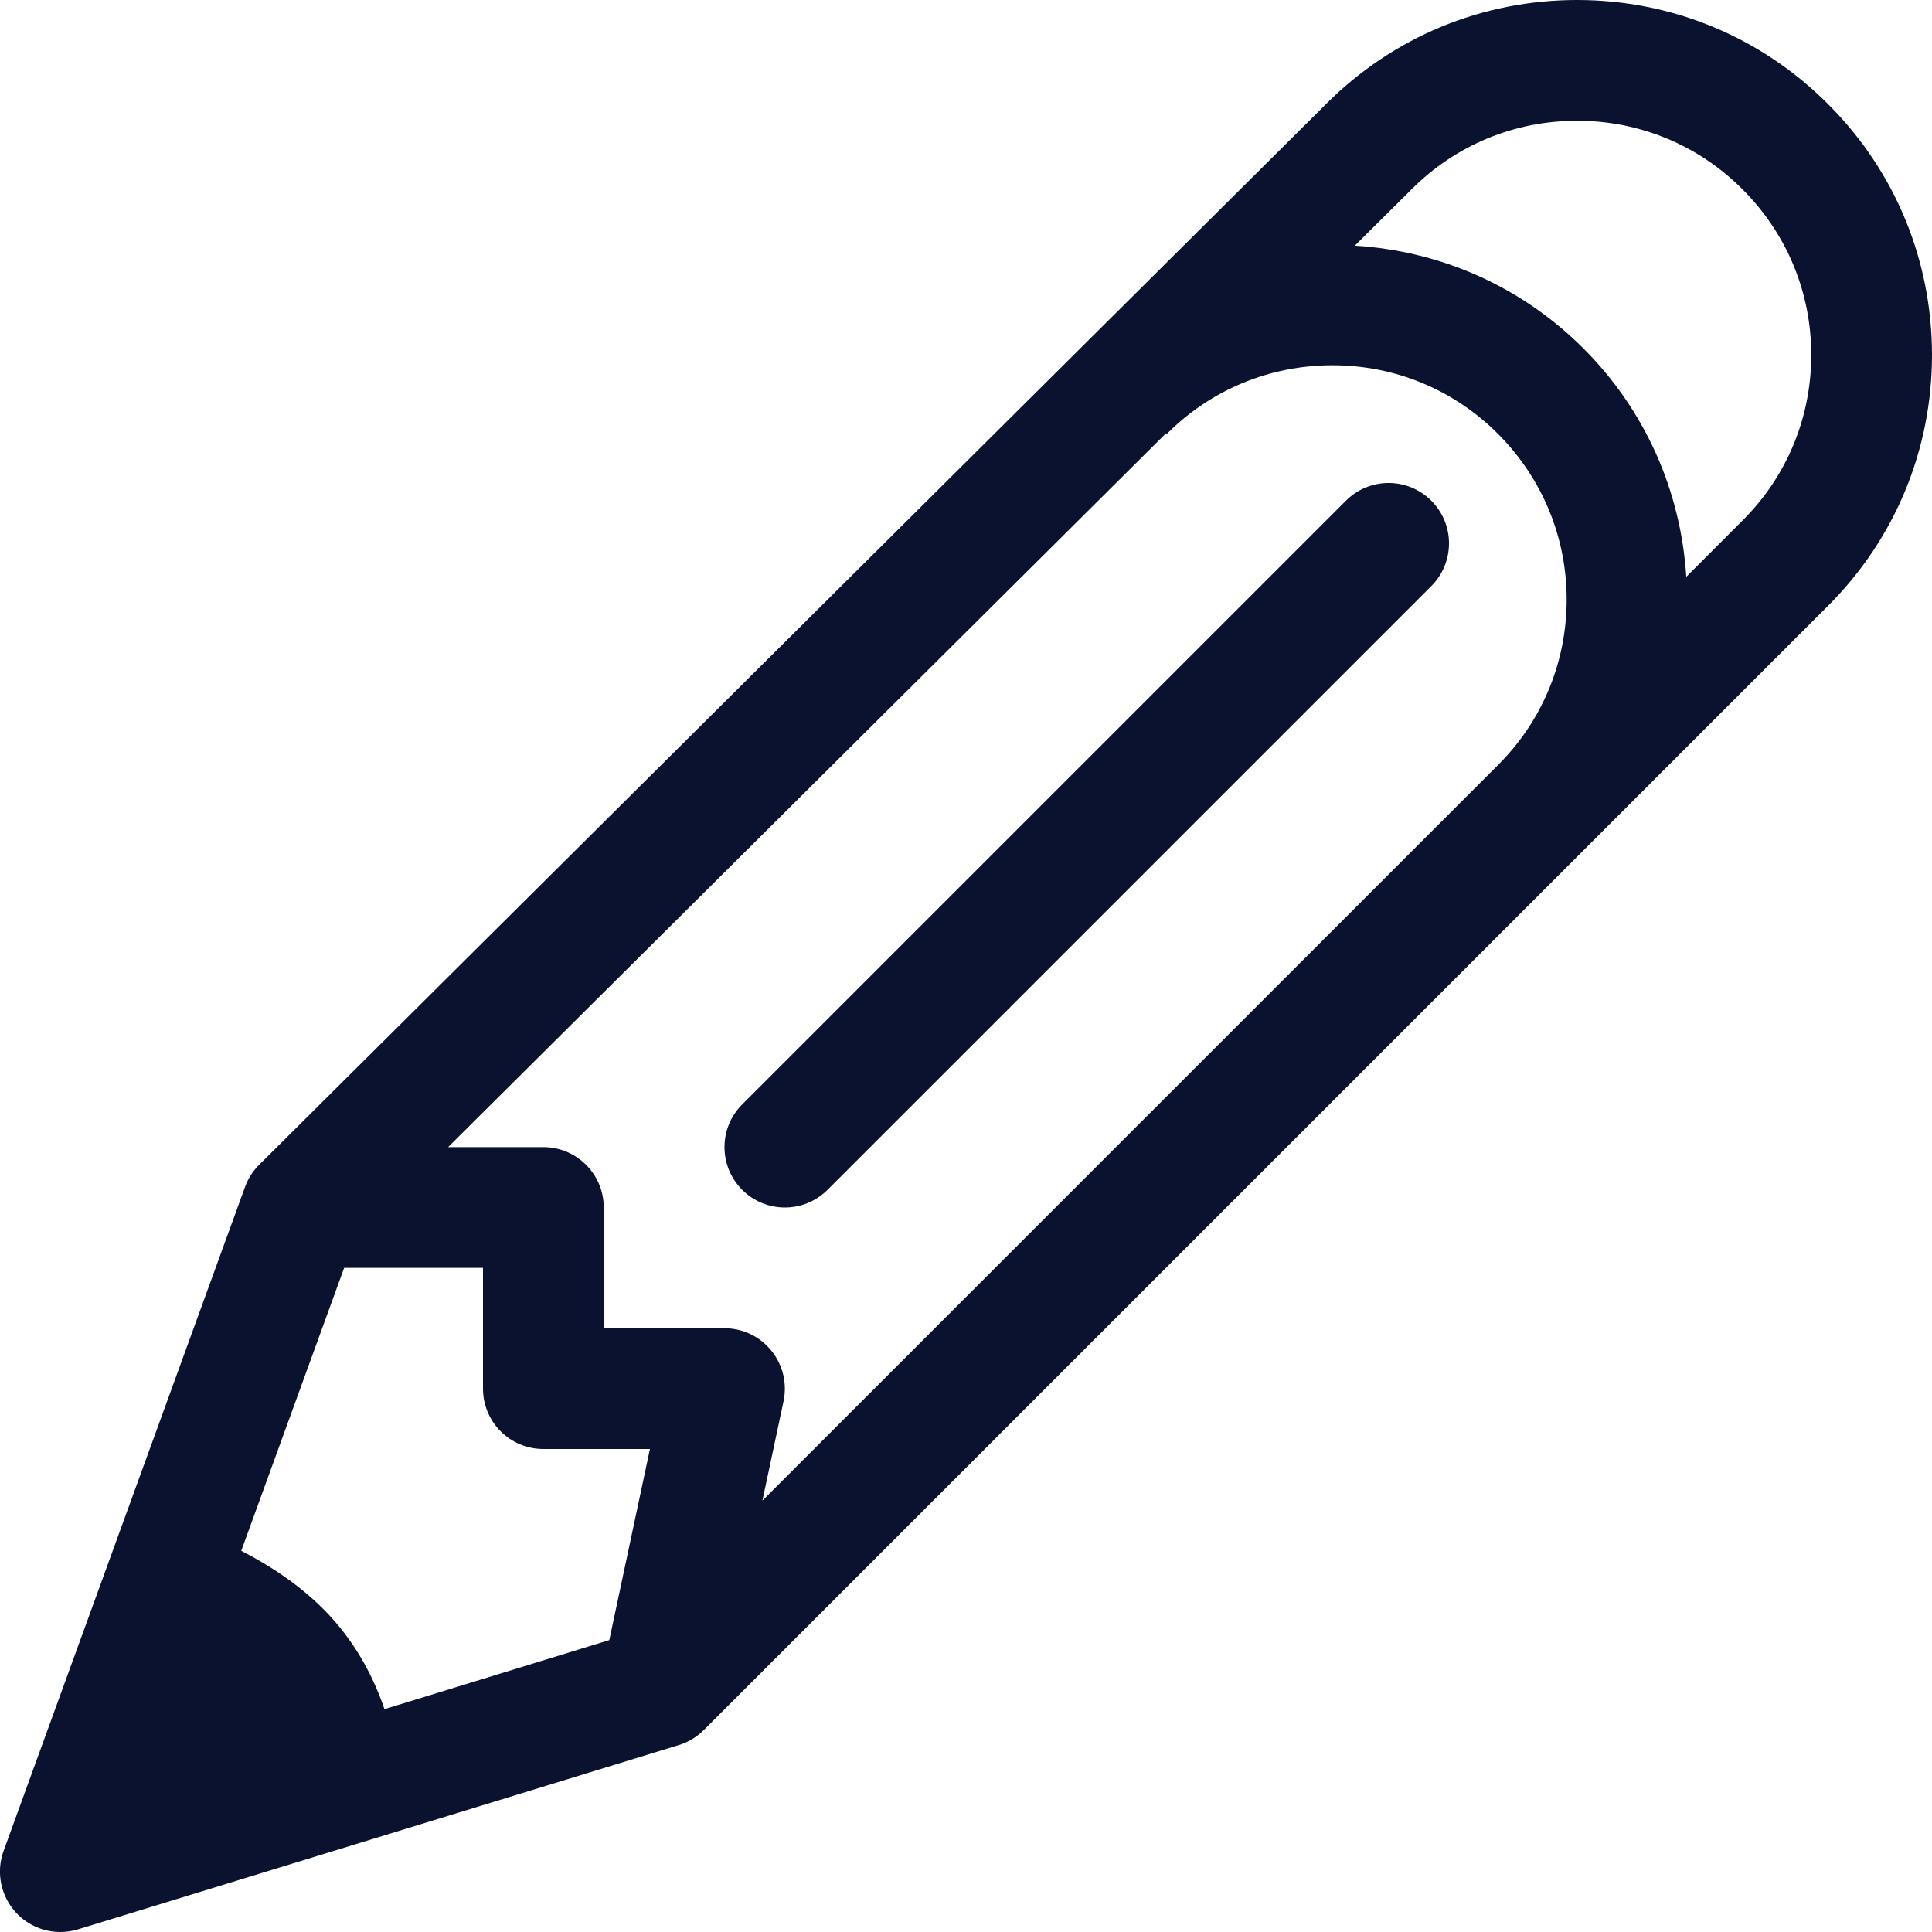
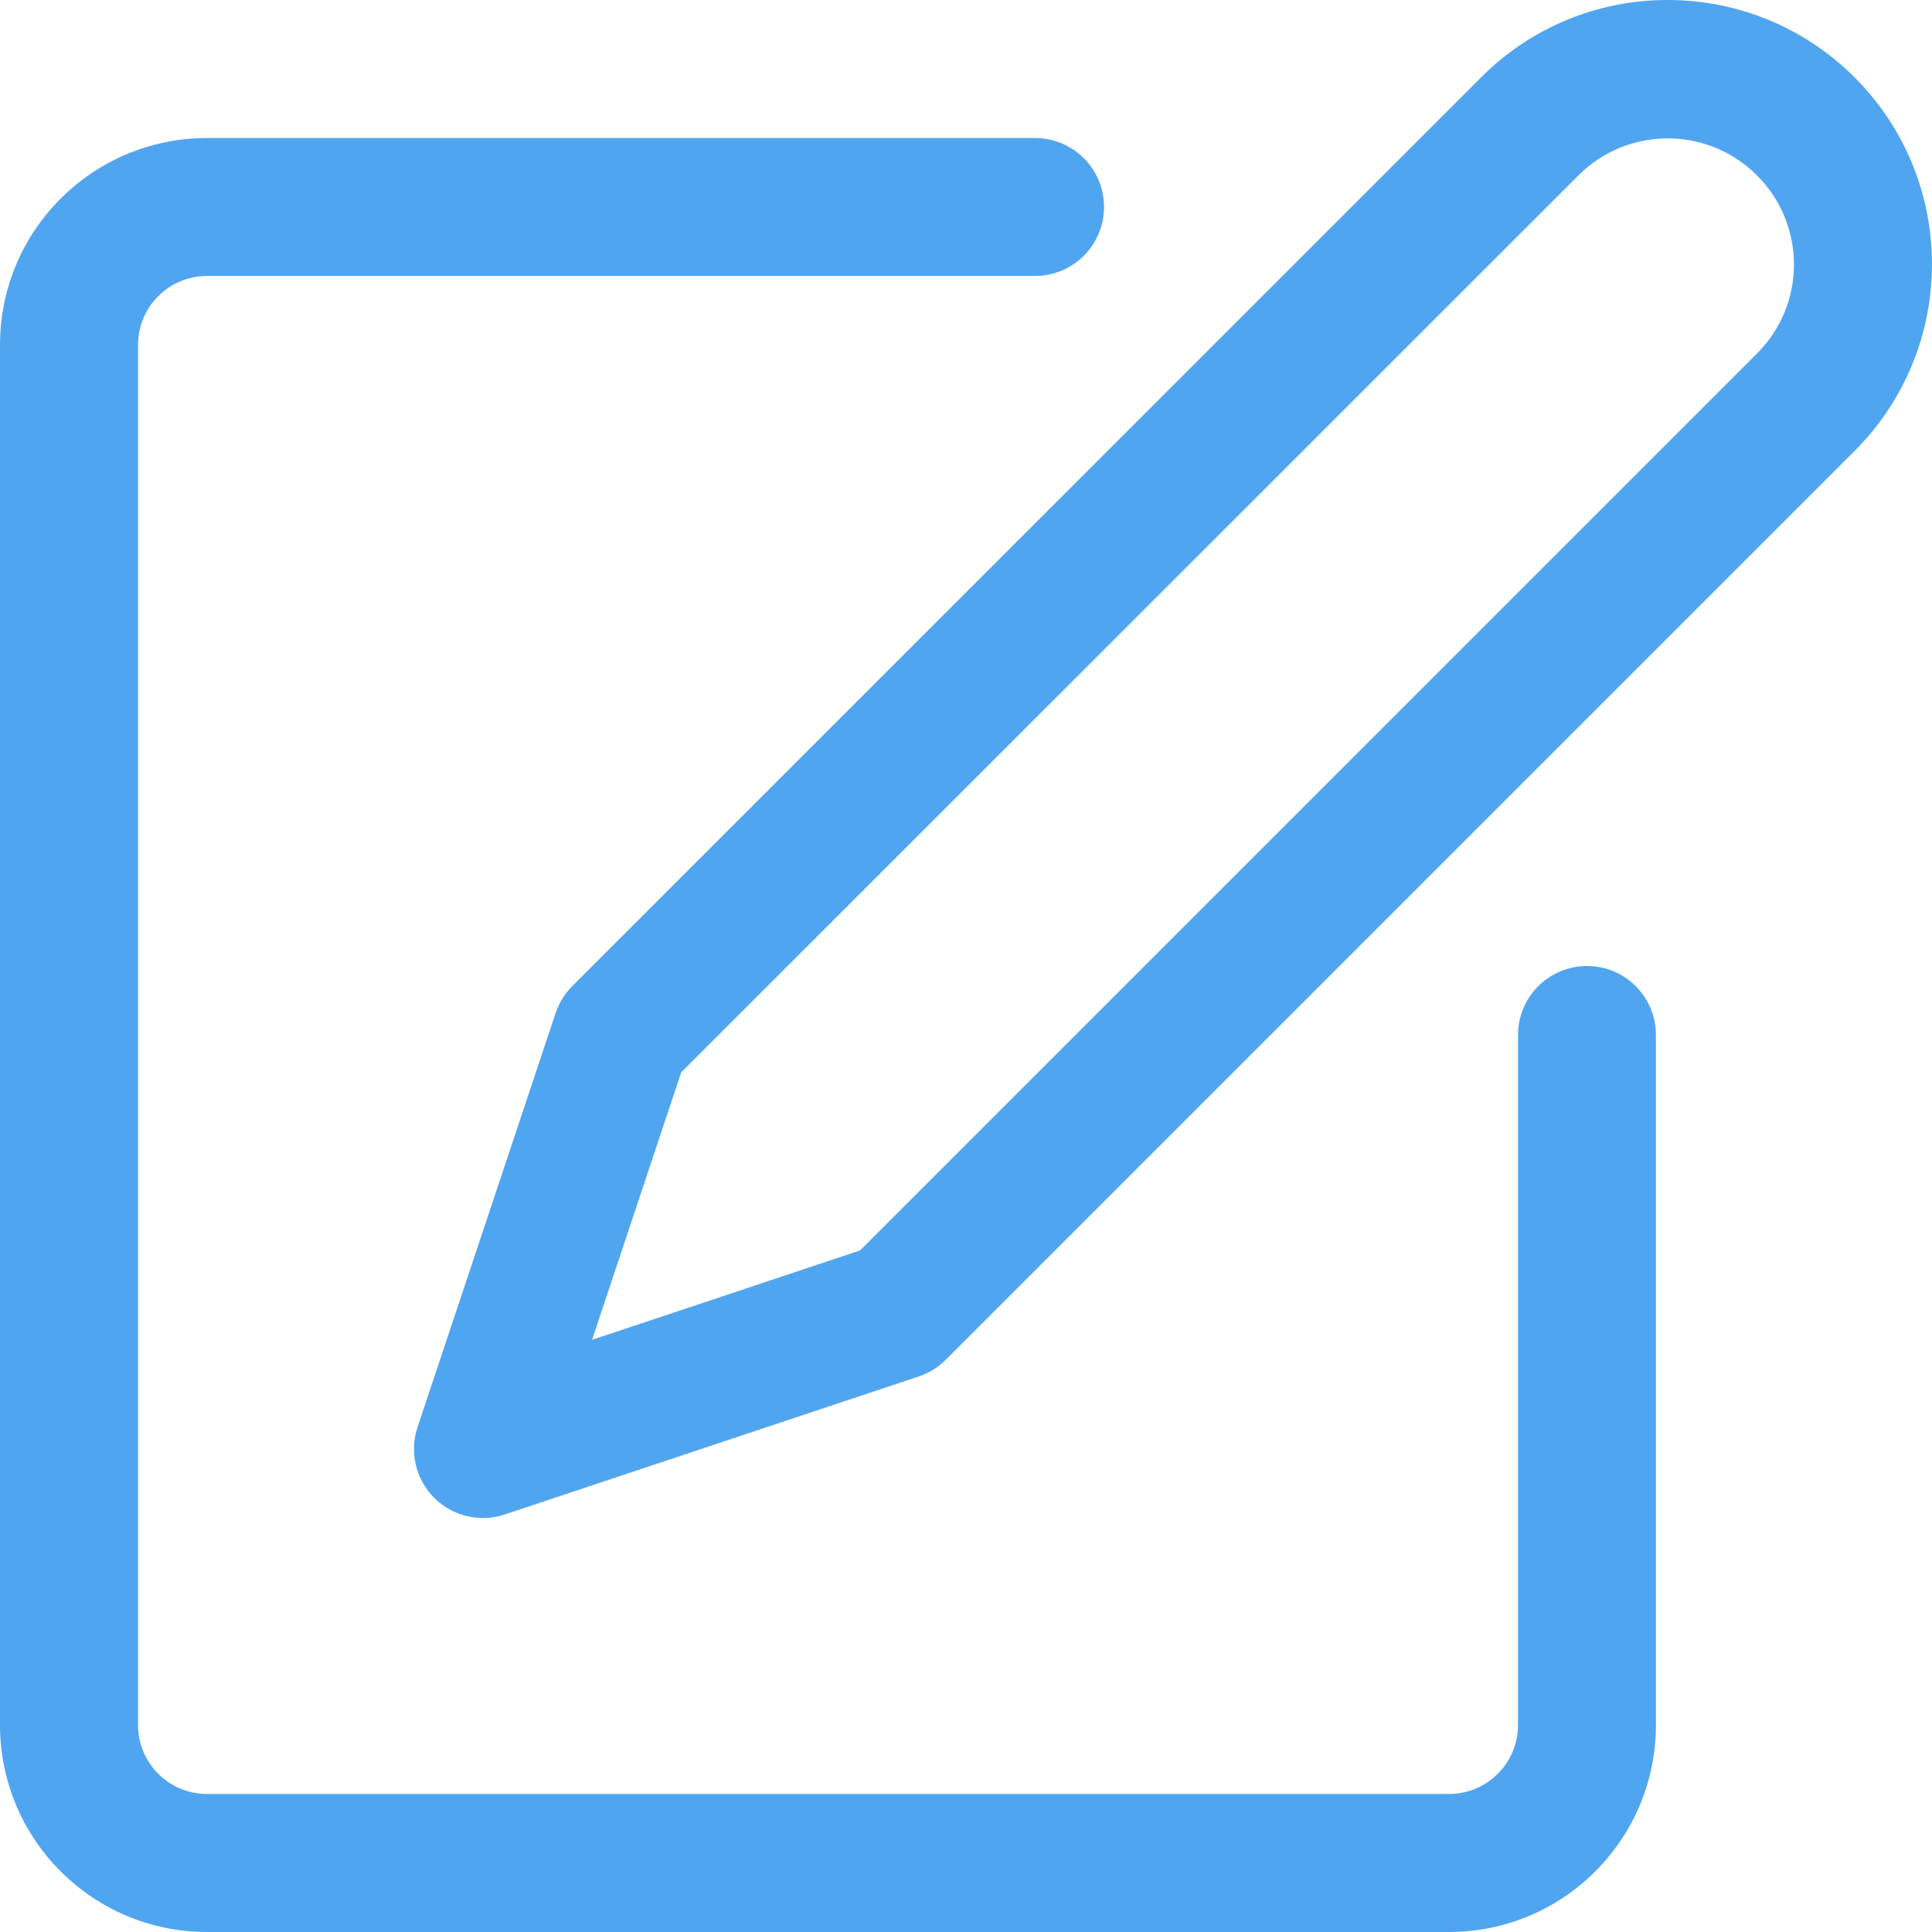
- <svg xmlns="http://www.w3.org/2000/svg" version="1.1" id="Capa_1" x="0px" y="0px" width="512px" height="512px" viewBox="0 0 32 32" style="enable-background:new 0 0 32 32;" xml:space="preserve">
-   <g>
-     <g>
-       <g id="Pencil">
-         <g>
-           <path d="M30.276,1.722C29.168,0.611,27.69,0,26.121,0s-3.045,0.61-4.154,1.72L4.294,19.291c-0.105,0.104-0.185,0.229-0.235,0.367     l-4,11c-0.129,0.355-0.046,0.756,0.215,1.031C0.466,31.891,0.729,32,1,32c0.098,0,0.196-0.014,0.293-0.044l9.949-3.052     c0.156-0.047,0.298-0.133,0.414-0.248l18.621-18.621C31.389,8.926,32,7.448,32,5.878C31.999,4.309,31.389,2.832,30.276,1.722z      M10.092,27.165l-3.724,1.144c-0.217-0.637-0.555-1.201-1.016-1.662c-0.401-0.399-0.866-0.709-1.356-0.961L5.7,21H8v2     c0,0.553,0.447,1,1,1h1.765L10.092,27.165z M24.812,12.671L12.628,24.855l0.35-1.647c0.062-0.296-0.012-0.603-0.202-0.837     C12.586,22.136,12.301,22,12,22h-2v-2c0-0.552-0.448-1-1-1H7.422L19.315,7.175l0.012,0.011c0.732-0.733,1.707-1.136,2.742-1.136     s2.011,0.403,2.742,1.136s1.138,1.707,1.138,2.743C25.949,10.965,25.546,11.938,24.812,12.671z M28.862,8.621L27.93,9.554     c-0.09-1.429-0.683-2.761-1.703-3.782c-1.021-1.022-2.354-1.614-3.787-1.703l0.938-0.931l0.002-0.002     C24.11,2.403,25.085,2,26.121,2s2.01,0.403,2.741,1.136C29.596,3.869,30,4.843,30,5.878C30,6.915,29.598,7.889,28.862,8.621z      M22.293,8.293l-10,10c-0.391,0.391-0.391,1.023,0,1.414C12.487,19.902,12.744,20,13,20s0.511-0.098,0.707-0.293l10-10     c0.391-0.391,0.391-1.023,0-1.414C23.315,7.902,22.684,7.902,22.293,8.293z" data-original="#000000" class="active-path" data-old_color="#000000" fill="#0A1230" />
-         </g>
-       </g>
-     </g>
-   </g>
+ <svg xmlns="http://www.w3.org/2000/svg" width="18" height="18" viewBox="0 0 18 18" fill="none">
+   <path d="M14.786 9C14.431 9 14.143 9.288 14.143 9.643V16.071C14.143 16.426 13.855 16.714 13.5 16.714H1.929C1.573 16.714 1.286 16.426 1.286 16.071V3.214C1.286 2.859 1.573 2.571 1.929 2.571H9.643C9.998 2.571 10.286 2.283 10.286 1.928C10.286 1.573 9.998 1.286 9.643 1.286H1.929C0.863 1.286 0 2.149 0 3.214V16.071C0 17.136 0.863 18 1.929 18H13.5C14.565 18 15.428 17.136 15.428 16.071V9.643C15.428 9.288 15.141 9 14.786 9Z" fill="#50A5F1" />
+   <path d="M17.279 0.721C16.818 0.259 16.192 -6.51636e-05 15.539 1.01705e-05C14.886 -0.002 14.259 0.258 13.799 0.721L5.331 9.188C5.261 9.259 5.208 9.345 5.176 9.44L3.89 13.297C3.778 13.634 3.96 13.998 4.297 14.11C4.362 14.132 4.431 14.143 4.5 14.143C4.569 14.143 4.637 14.132 4.703 14.11L8.56 12.824C8.655 12.793 8.741 12.739 8.811 12.669L17.279 4.201C18.24 3.24 18.24 1.682 17.279 0.721ZM16.37 3.293L8.013 11.65L5.516 12.483L6.347 9.99L14.707 1.633C15.167 1.174 15.912 1.175 16.37 1.635C16.59 1.854 16.713 2.151 16.714 2.461C16.715 2.773 16.591 3.073 16.37 3.293Z" fill="#50A5F1" />
</svg>
